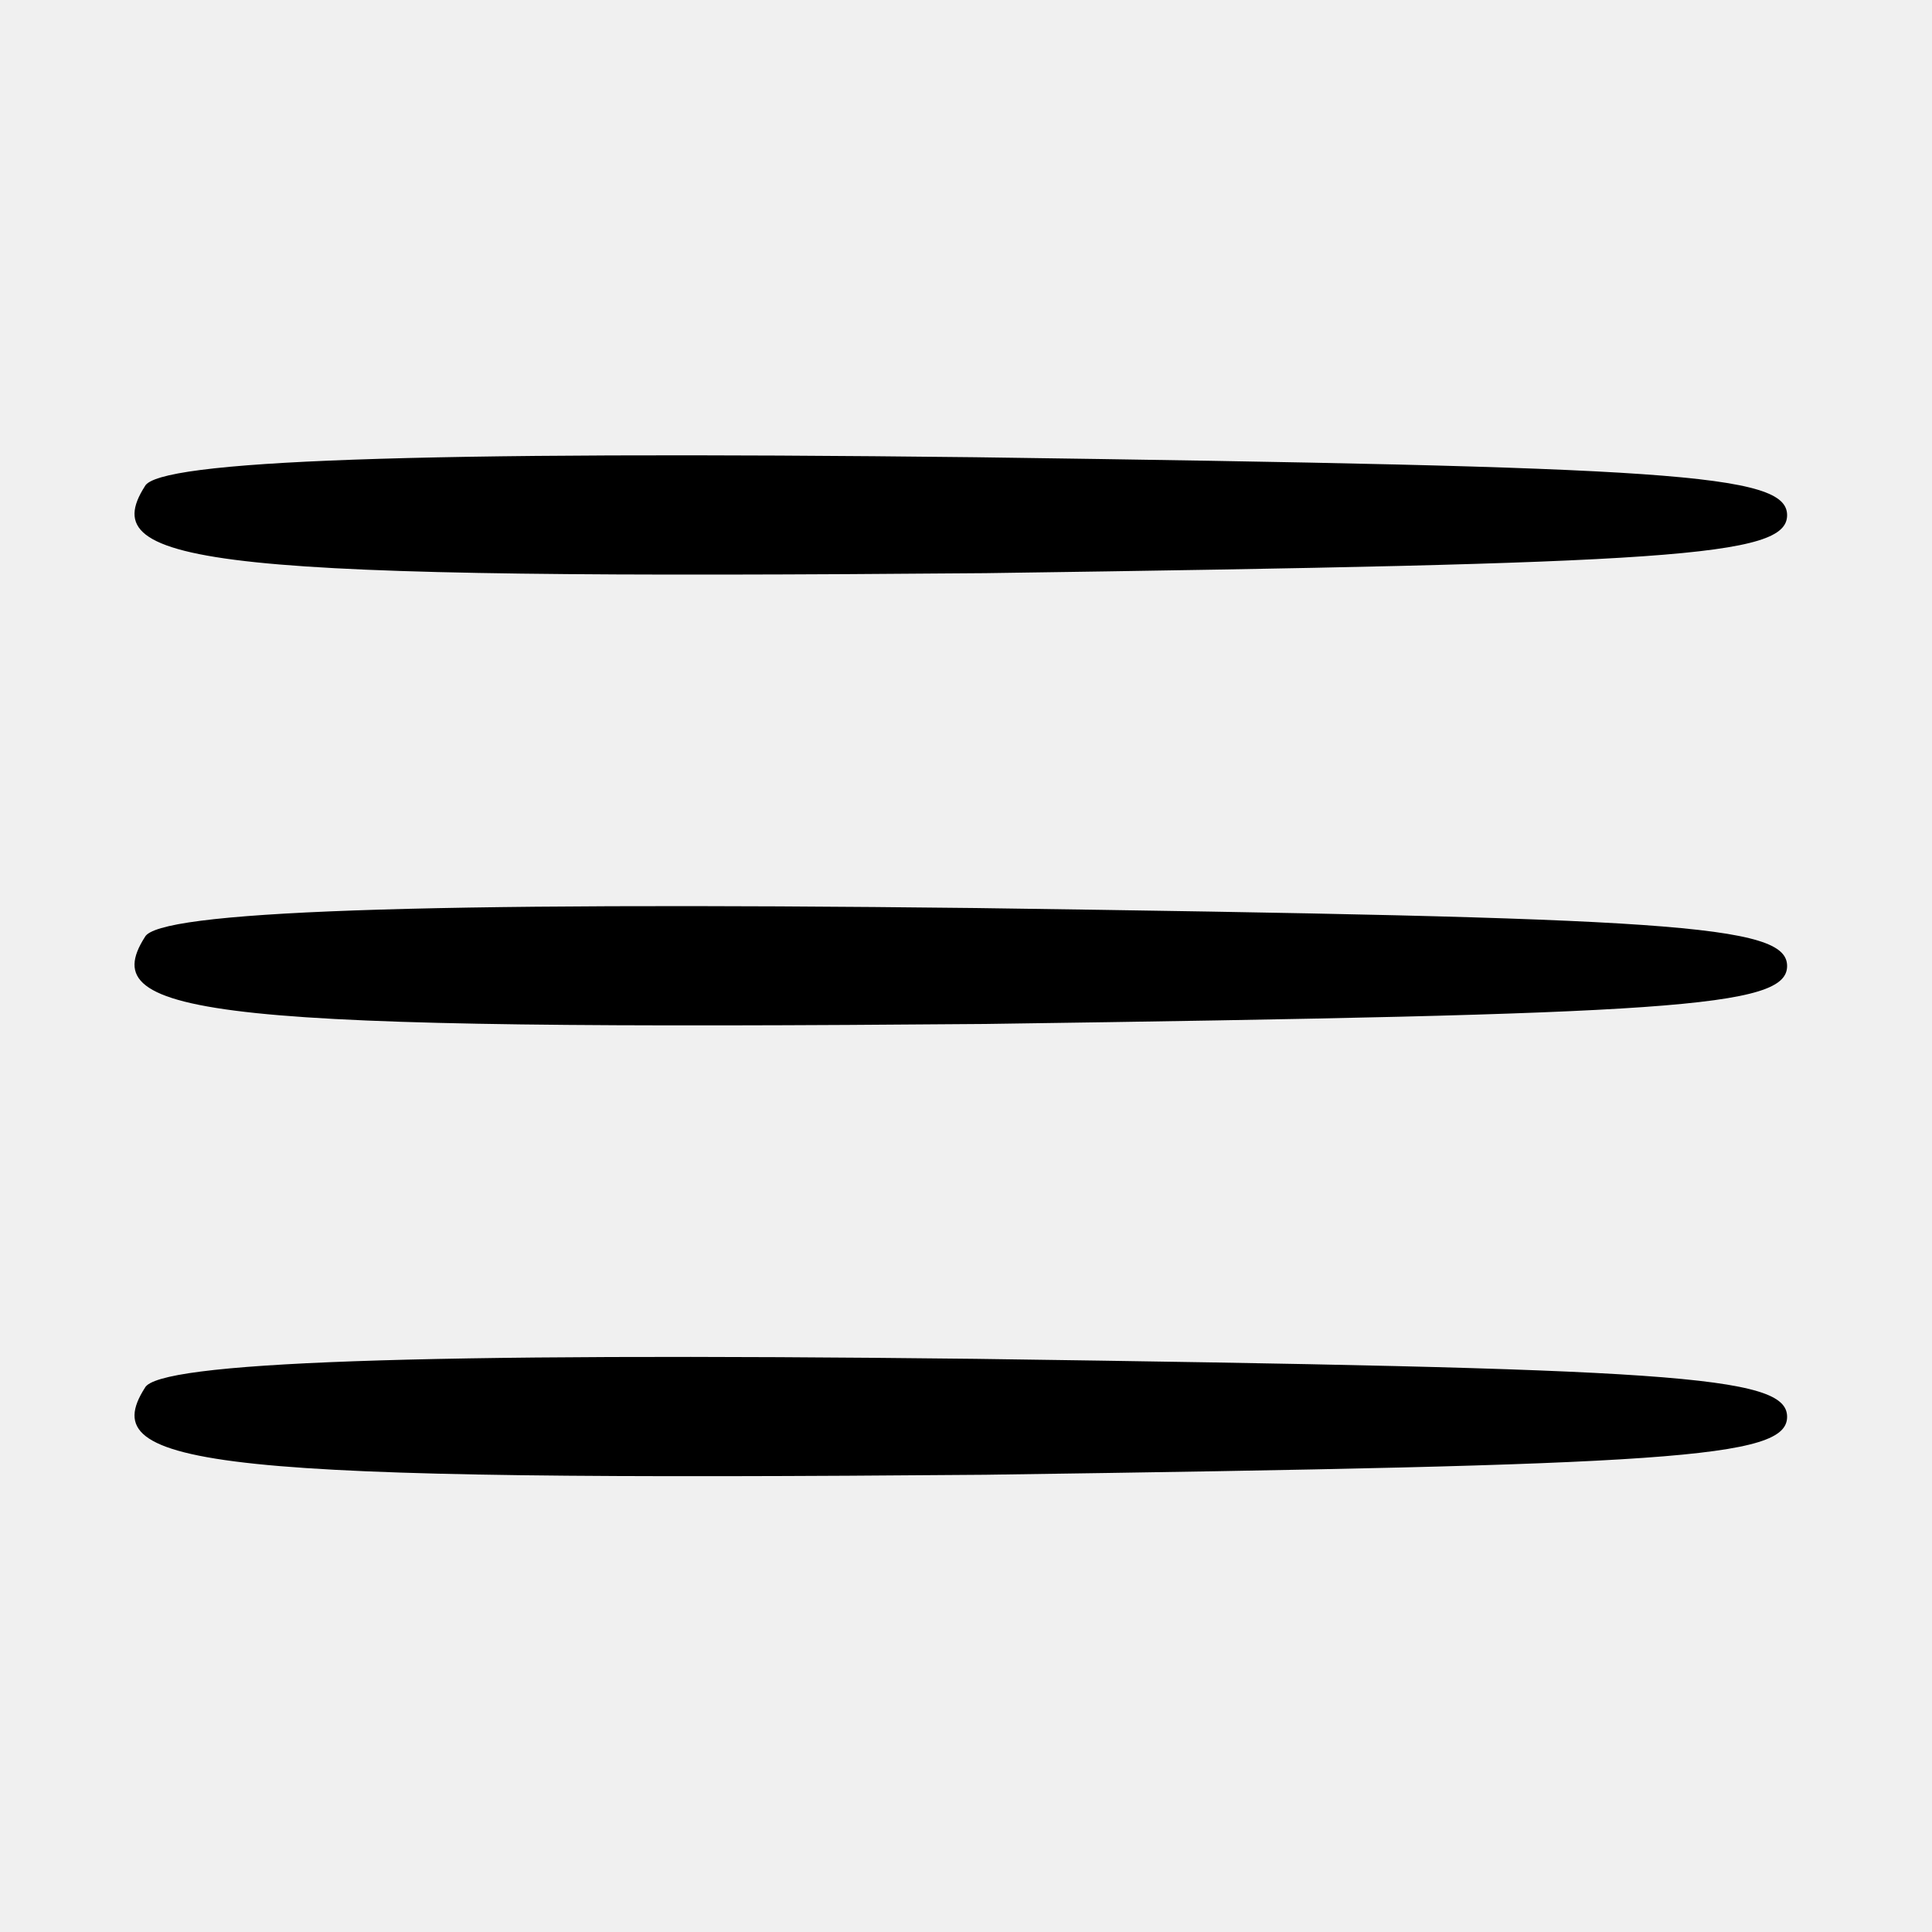
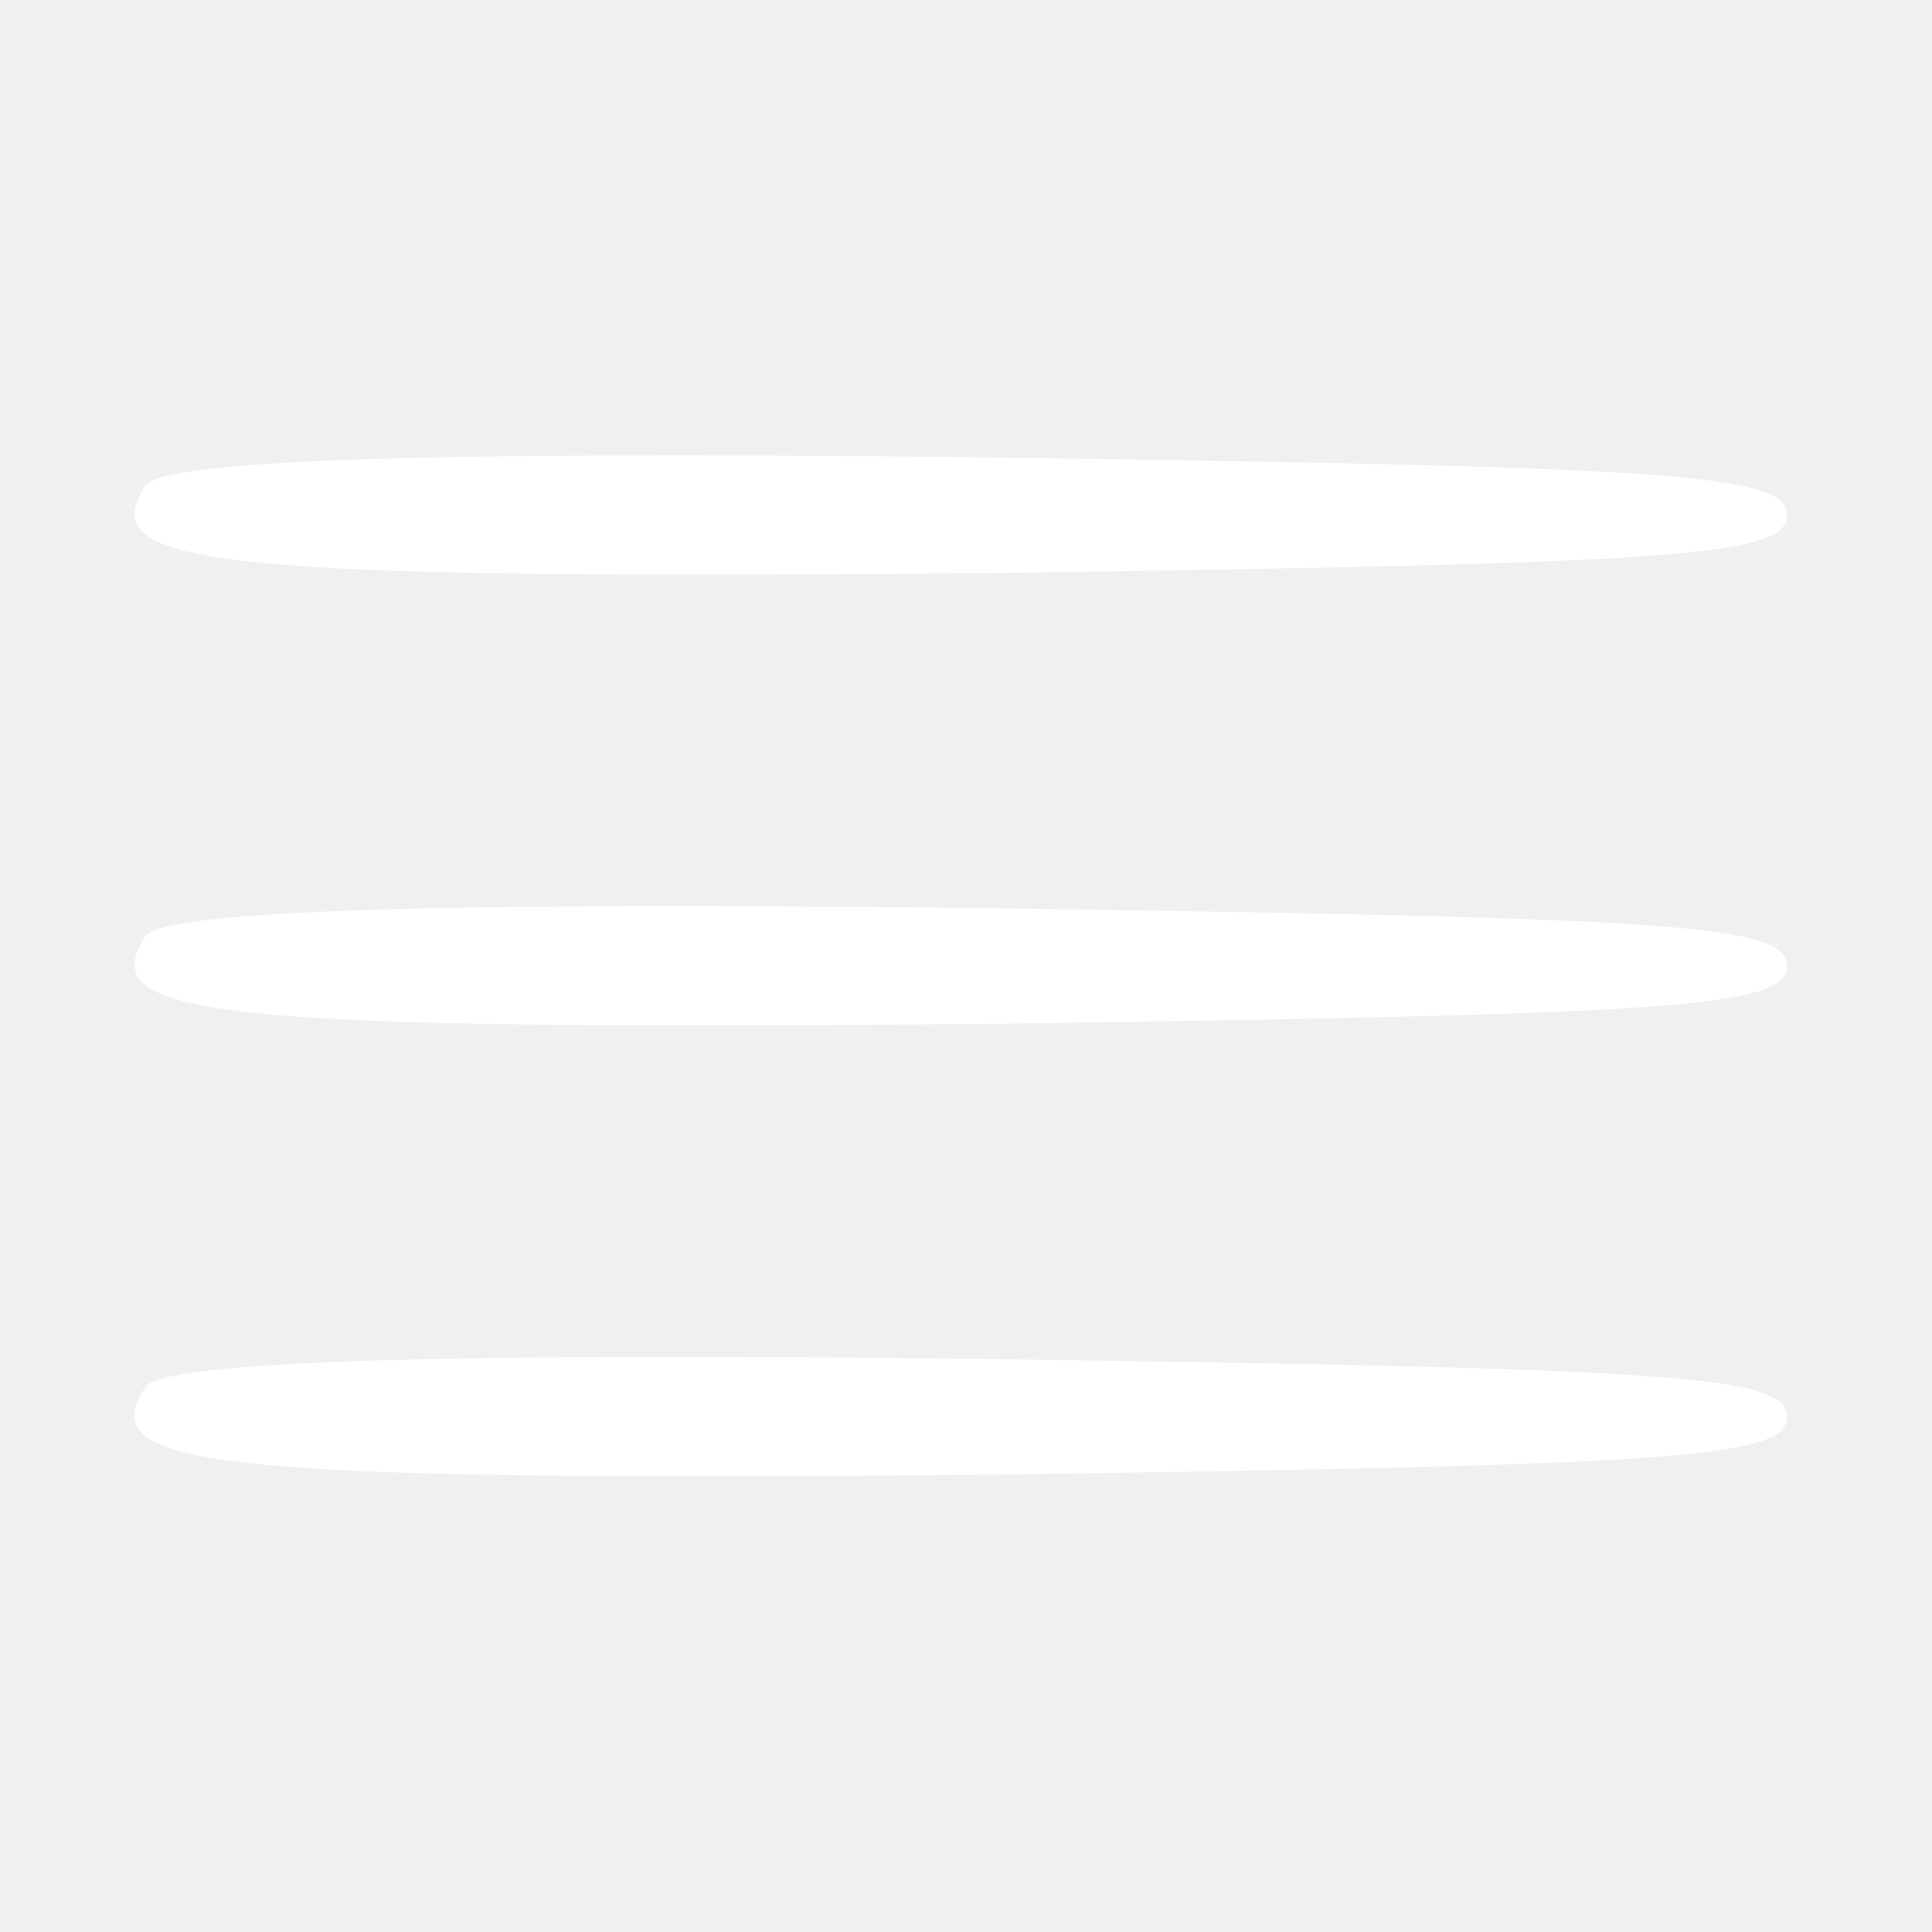
- <svg xmlns="http://www.w3.org/2000/svg" version="1.0" width="60pt" height="60pt" viewBox="0 0 60 60" preserveAspectRatio="xMidYMid meet">
-   <g transform="translate(0,60) scale(0.1,-0.1)" fill="#000000" stroke="none">
+ <svg xmlns="http://www.w3.org/2000/svg" version="1.0" fill="#fff" width="60pt" height="60pt" viewBox="0 0 60 60" preserveAspectRatio="xMidYMid meet">
+   <g transform="translate(0,60) scale(0.1,-0.1)" stroke="none">
    <path d="M45 449 c-16 -25 21 -29 261 -27 213 3 249 5 249 18 0 13 -36 15 -252 18 -175 2 -254 -1 -258 -9z" />
    <path d="M45 309 c-16 -25 21 -29 261 -27 213 3 249 5 249 18 0 13 -36 15 -252 18 -175 2 -254 -1 -258 -9z" />
    <path d="M45 169 c-16 -25 21 -29 261 -27 213 3 249 5 249 18 0 13 -36 15 -252 18 -175 2 -254 -1 -258 -9z" />
  </g>
</svg>
